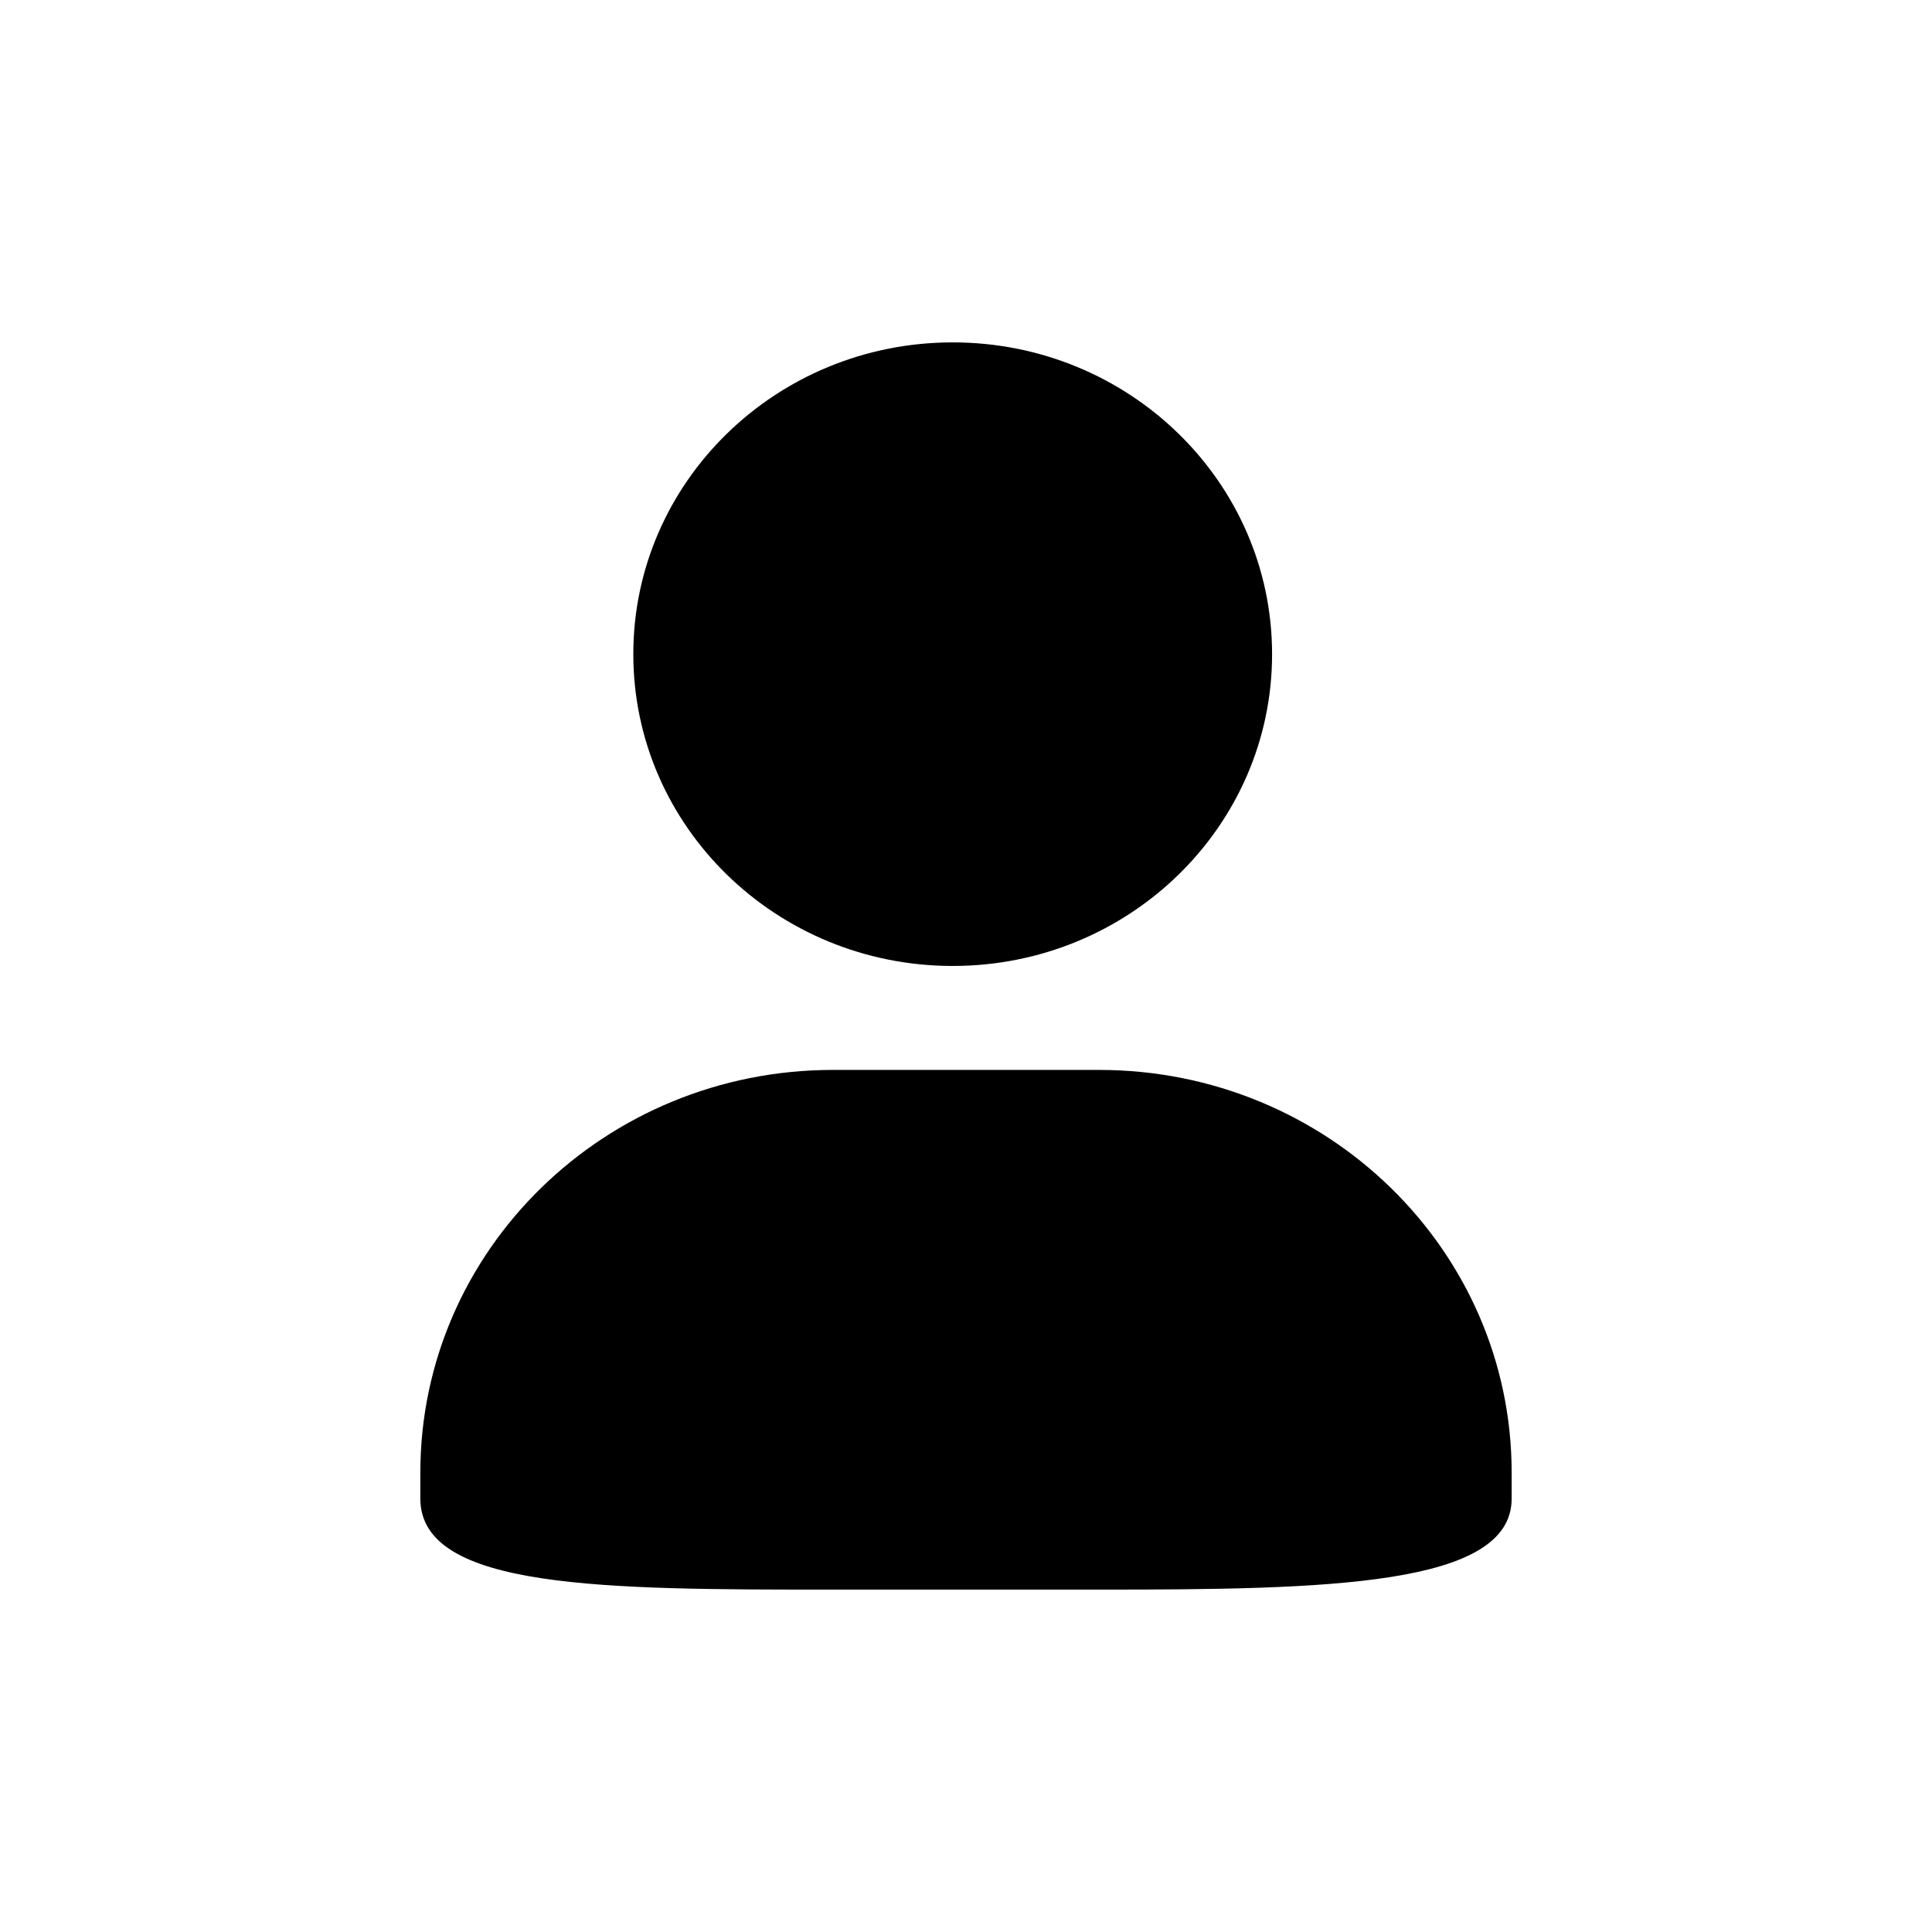
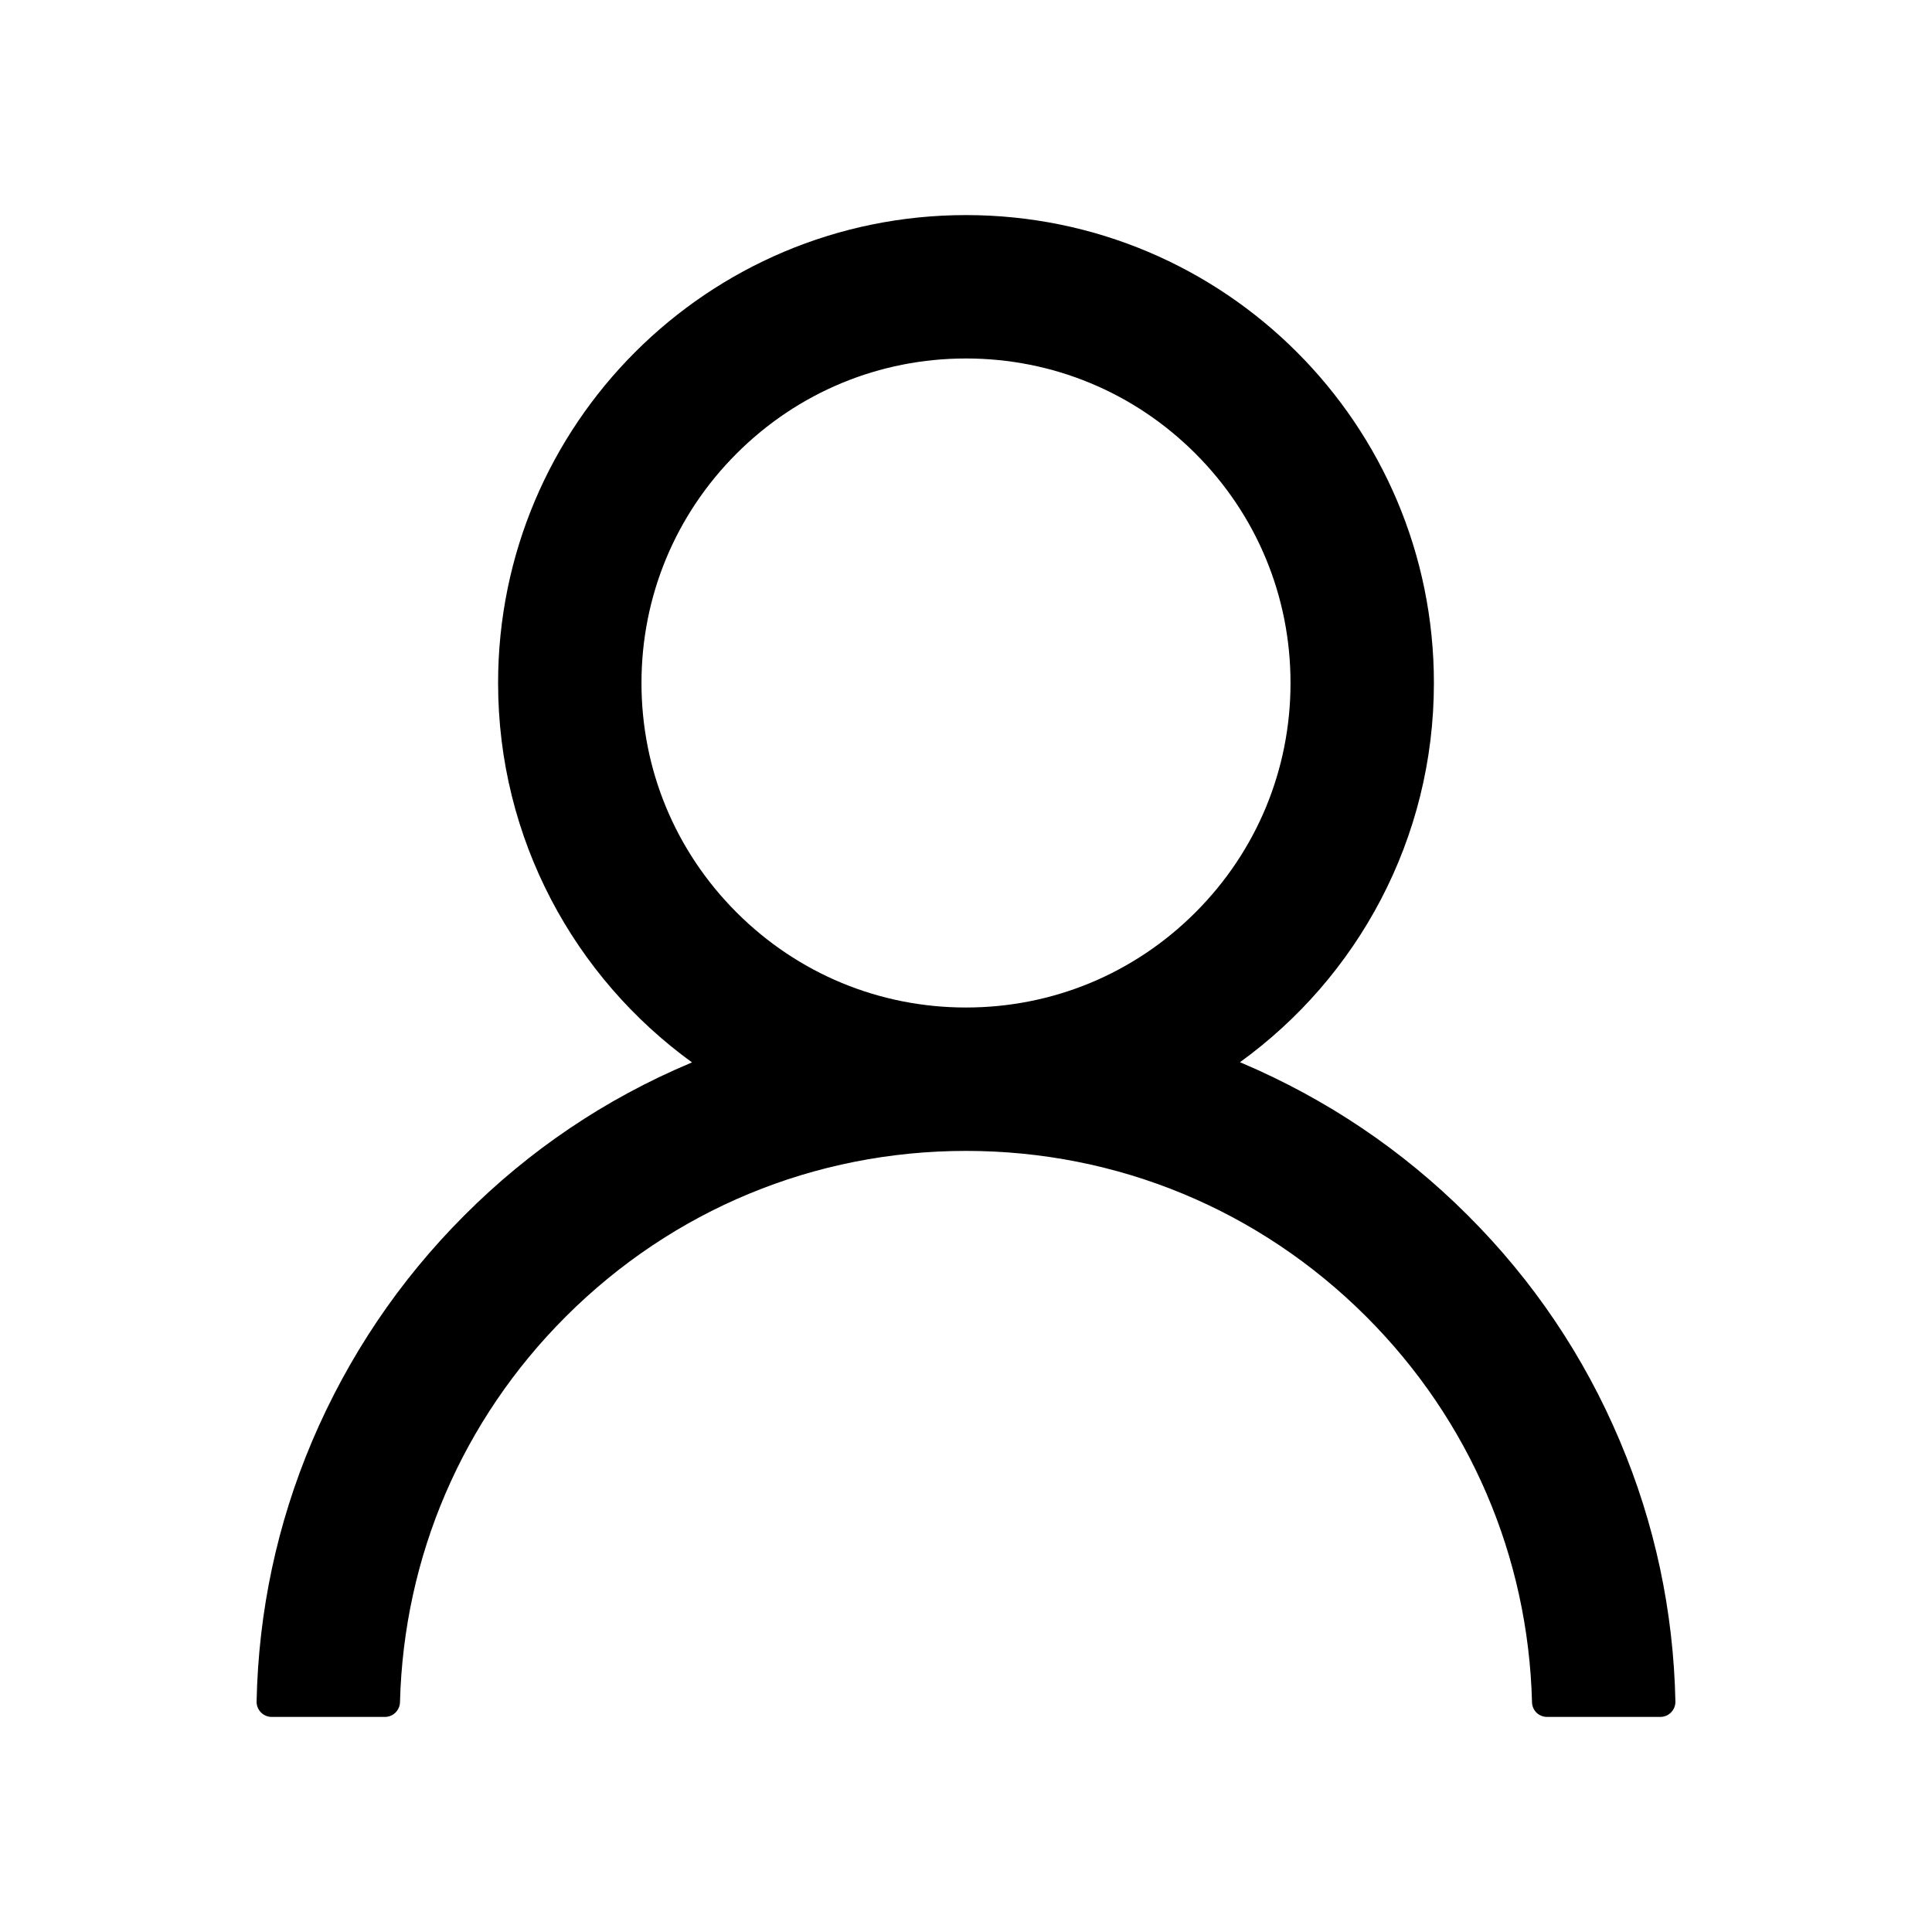
- <svg xmlns="http://www.w3.org/2000/svg" t="1503993891882" class="icon" style="" viewBox="0 0 1024 1024" version="1.1" p-id="7986" width="64" height="64">
-   <defs>
-     <style type="text/css" />
-   </defs>
-   <path d="M504.951 511.98c93.49 0 169.28-74.002 169.28-165.26 0-91.276-75.79-165.248-169.28-165.248-93.486 0-169.287 73.972-169.279 165.248-0.001 91.258 75.793 165.26 169.28 165.26z m77.6 55.098H441.466c-120.767 0-218.678 95.564-218.678 213.45V794.3c0 48.183 97.911 48.229 218.678 48.229H582.55c120.754 0 218.66-1.78 218.66-48.229v-13.77c0-117.887-97.898-213.45-218.66-213.45z" p-id="7987" />
+ <svg xmlns="http://www.w3.org/2000/svg" t="1691462257896" class="icon" viewBox="0 0 1024 1024" version="1.1" p-id="2189" width="200" height="200">
+   <path d="M858.5 763.6c-18.9-44.8-46-85-80.6-119.5-34.6-34.6-74.9-61.6-119.5-80.6-0.4-0.2-0.8-0.3-1.2-0.5C719.5 518 760 444.7 760 362c0-137-111-248-248-248S264 225 264 362c0 82.7 40.5 156 102.8 201.1-0.4 0.2-0.8 0.3-1.2 0.5-44.8 18.9-85 46-119.5 80.6-34.6 34.6-61.6 74.9-80.6 119.5C146.9 807.5 137 854 136 901.8c-0.1 4.5 3.5 8.2 8 8.2h60c4.4 0 7.9-3.5 8-7.8 2-77.2 33-149.5 87.8-204.3 56.7-56.7 132-87.9 212.2-87.9s155.5 31.2 212.2 87.9C779 752.7 810 825 812 902.2c0.1 4.4 3.6 7.8 8 7.8h60c4.5 0 8.1-3.7 8-8.2-1-47.8-10.9-94.3-29.5-138.2zM512 534c-45.9 0-89.1-17.9-121.6-50.4S340 407.9 340 362c0-45.9 17.9-89.1 50.4-121.6S466.1 190 512 190s89.1 17.9 121.6 50.4S684 316.1 684 362c0 45.9-17.9 89.1-50.4 121.6S557.9 534 512 534z" p-id="2190" />
</svg>
